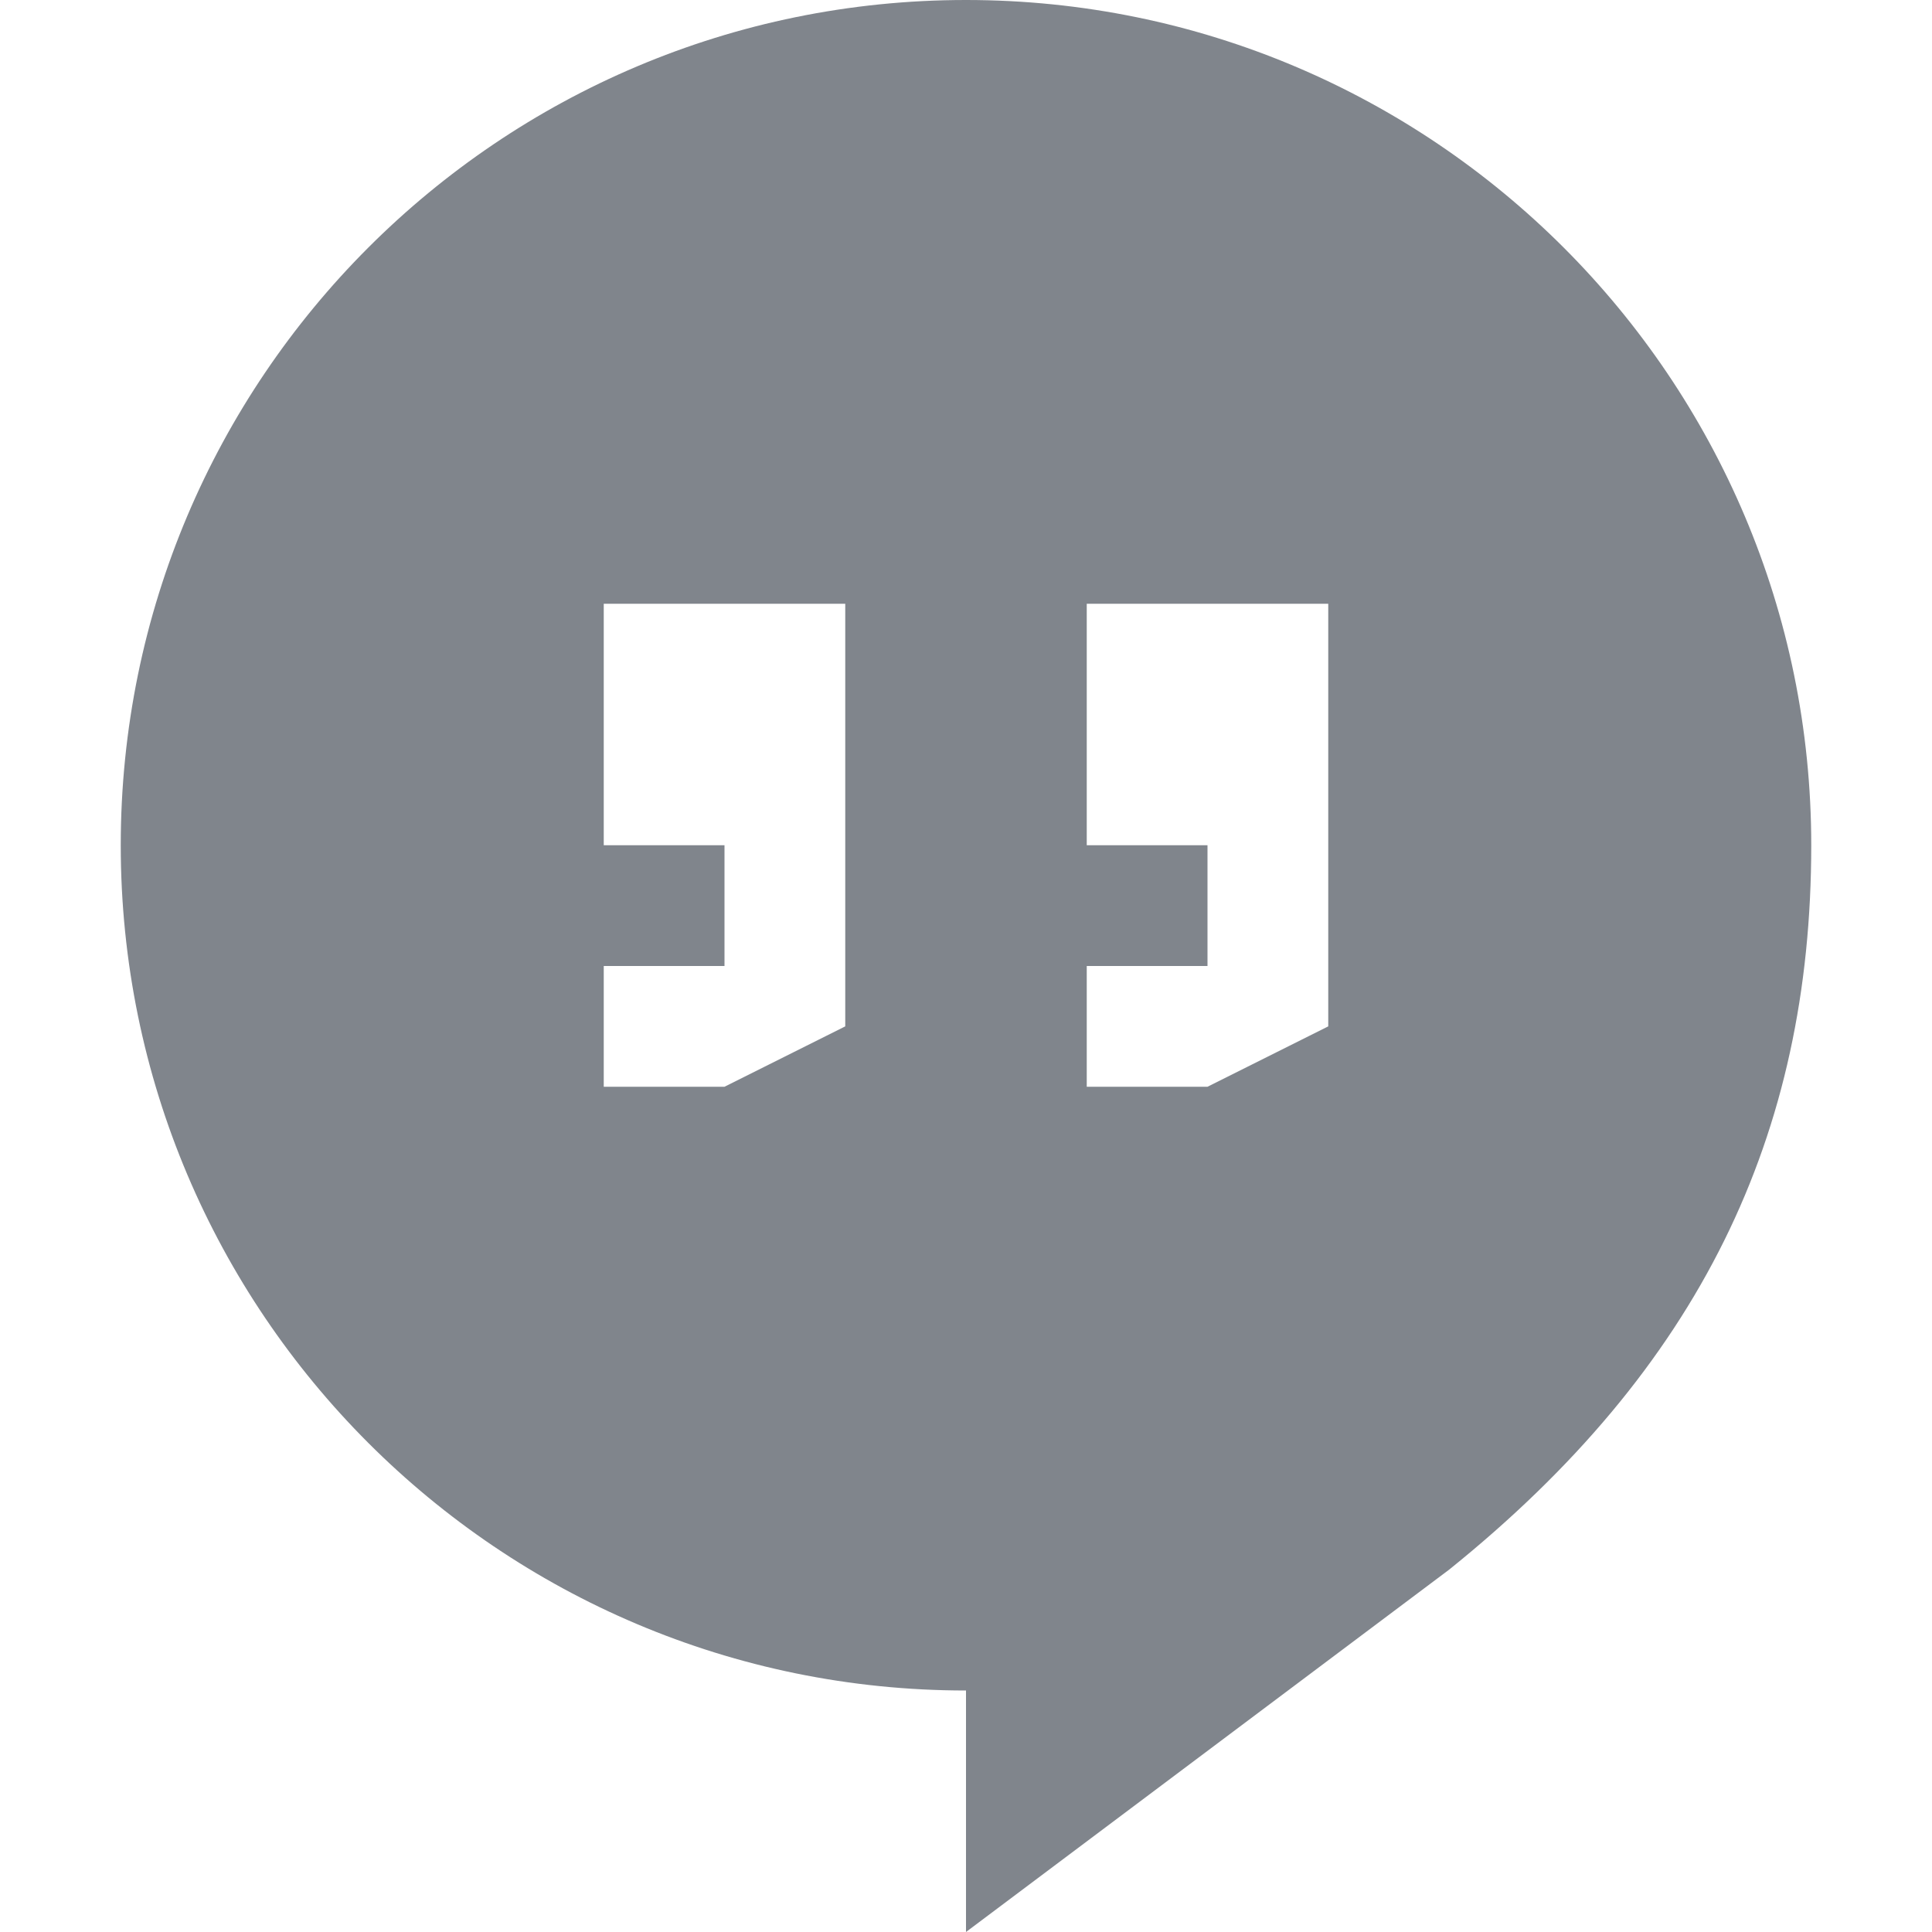
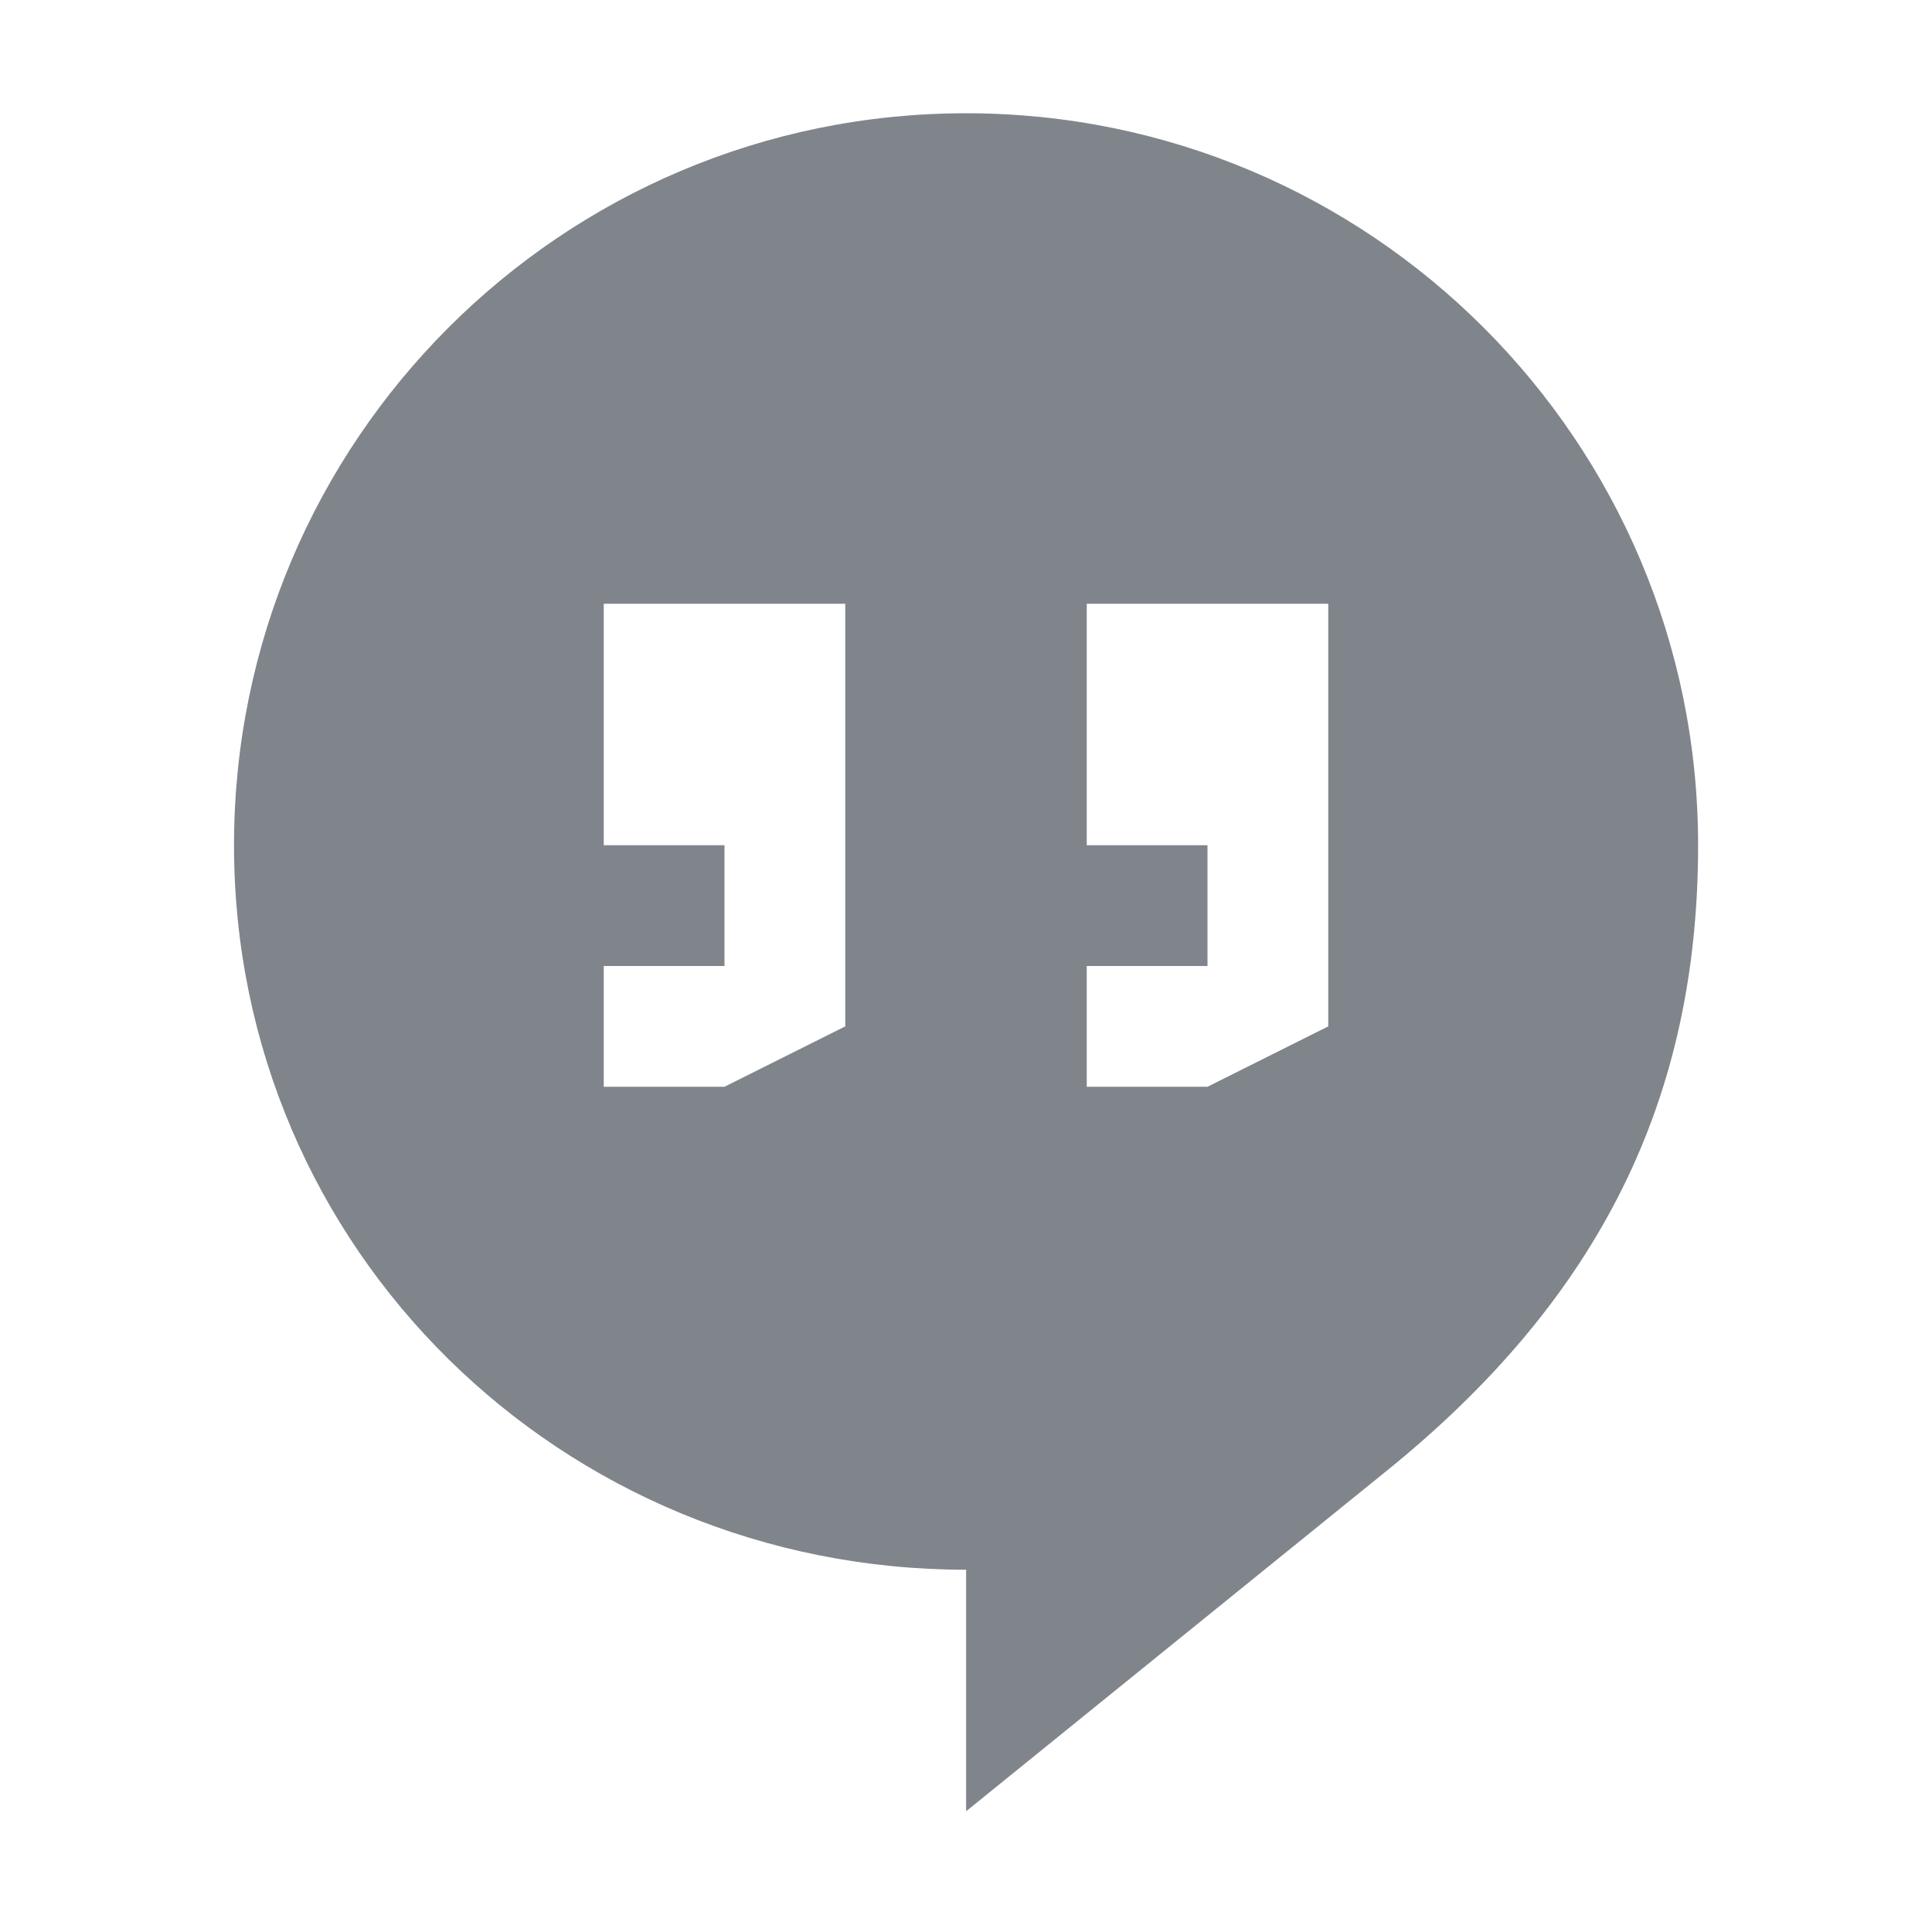
<svg xmlns="http://www.w3.org/2000/svg" width="16" height="16" id="svg27665" version="1.1">
  <defs id="defs27667" />
  <g id="layer1" transform="translate(3446.708,-3647.686)">
-     <path style="color:#000000;fill:#434a55;fill-opacity:0.675;fill-rule:nonzero;stroke:none;stroke-width:1;marker:none;visibility:visible;display:inline;overflow:visible;enable-background:accumulate" d="M 8 0 C 4.134 0 1 3.134 1 7 C 1 10.866 4.134 14 8 14 L 8 16 L 12 13 C 14.077 11.329 15 9.403 15 7 C 15 3.134 11.866 0 8 0 z M 5 5 L 7 5 L 7 8.5 L 6 9 L 5 9 L 5 8 L 6 8 L 6 7 L 5 7 L 5 5 z M 9 5 L 11 5 L 11 8.5 L 10 9 L 9 9 L 9 8 L 10 8 L 10 7 L 9 7 L 9 5 z " transform="translate(-3446.708,3647.686)" id="path3000" />
+     <path style="color:#000000;fill:#434a55;fill-opacity:0.675;fill-rule:nonzero;stroke:none;stroke-width:1;marker:none;visibility:visible;display:inline;overflow:visible;enable-background:accumulate" d="m -3438.708,3648.624 c -3.348,0 -6.062,2.714 -6.062,6.062 0,3.348 2.714,6 6.063,6 l 0,2 3.464,-2.804 c 1.799,-1.447 2.598,-3.115 2.598,-5.196 0,-3.348 -2.714,-6.062 -6.062,-6.062 z m -3,4.062 2,0 0,3.5 -1,0.5 -1,0 0,-1 1,0 0,-1 -1,0 z m 4,0 2,0 0,3.5 -1,0.5 -1,0 0,-1 1,0 0,-1 -1,0 z" id="path3003" />
  </g>
</svg>
